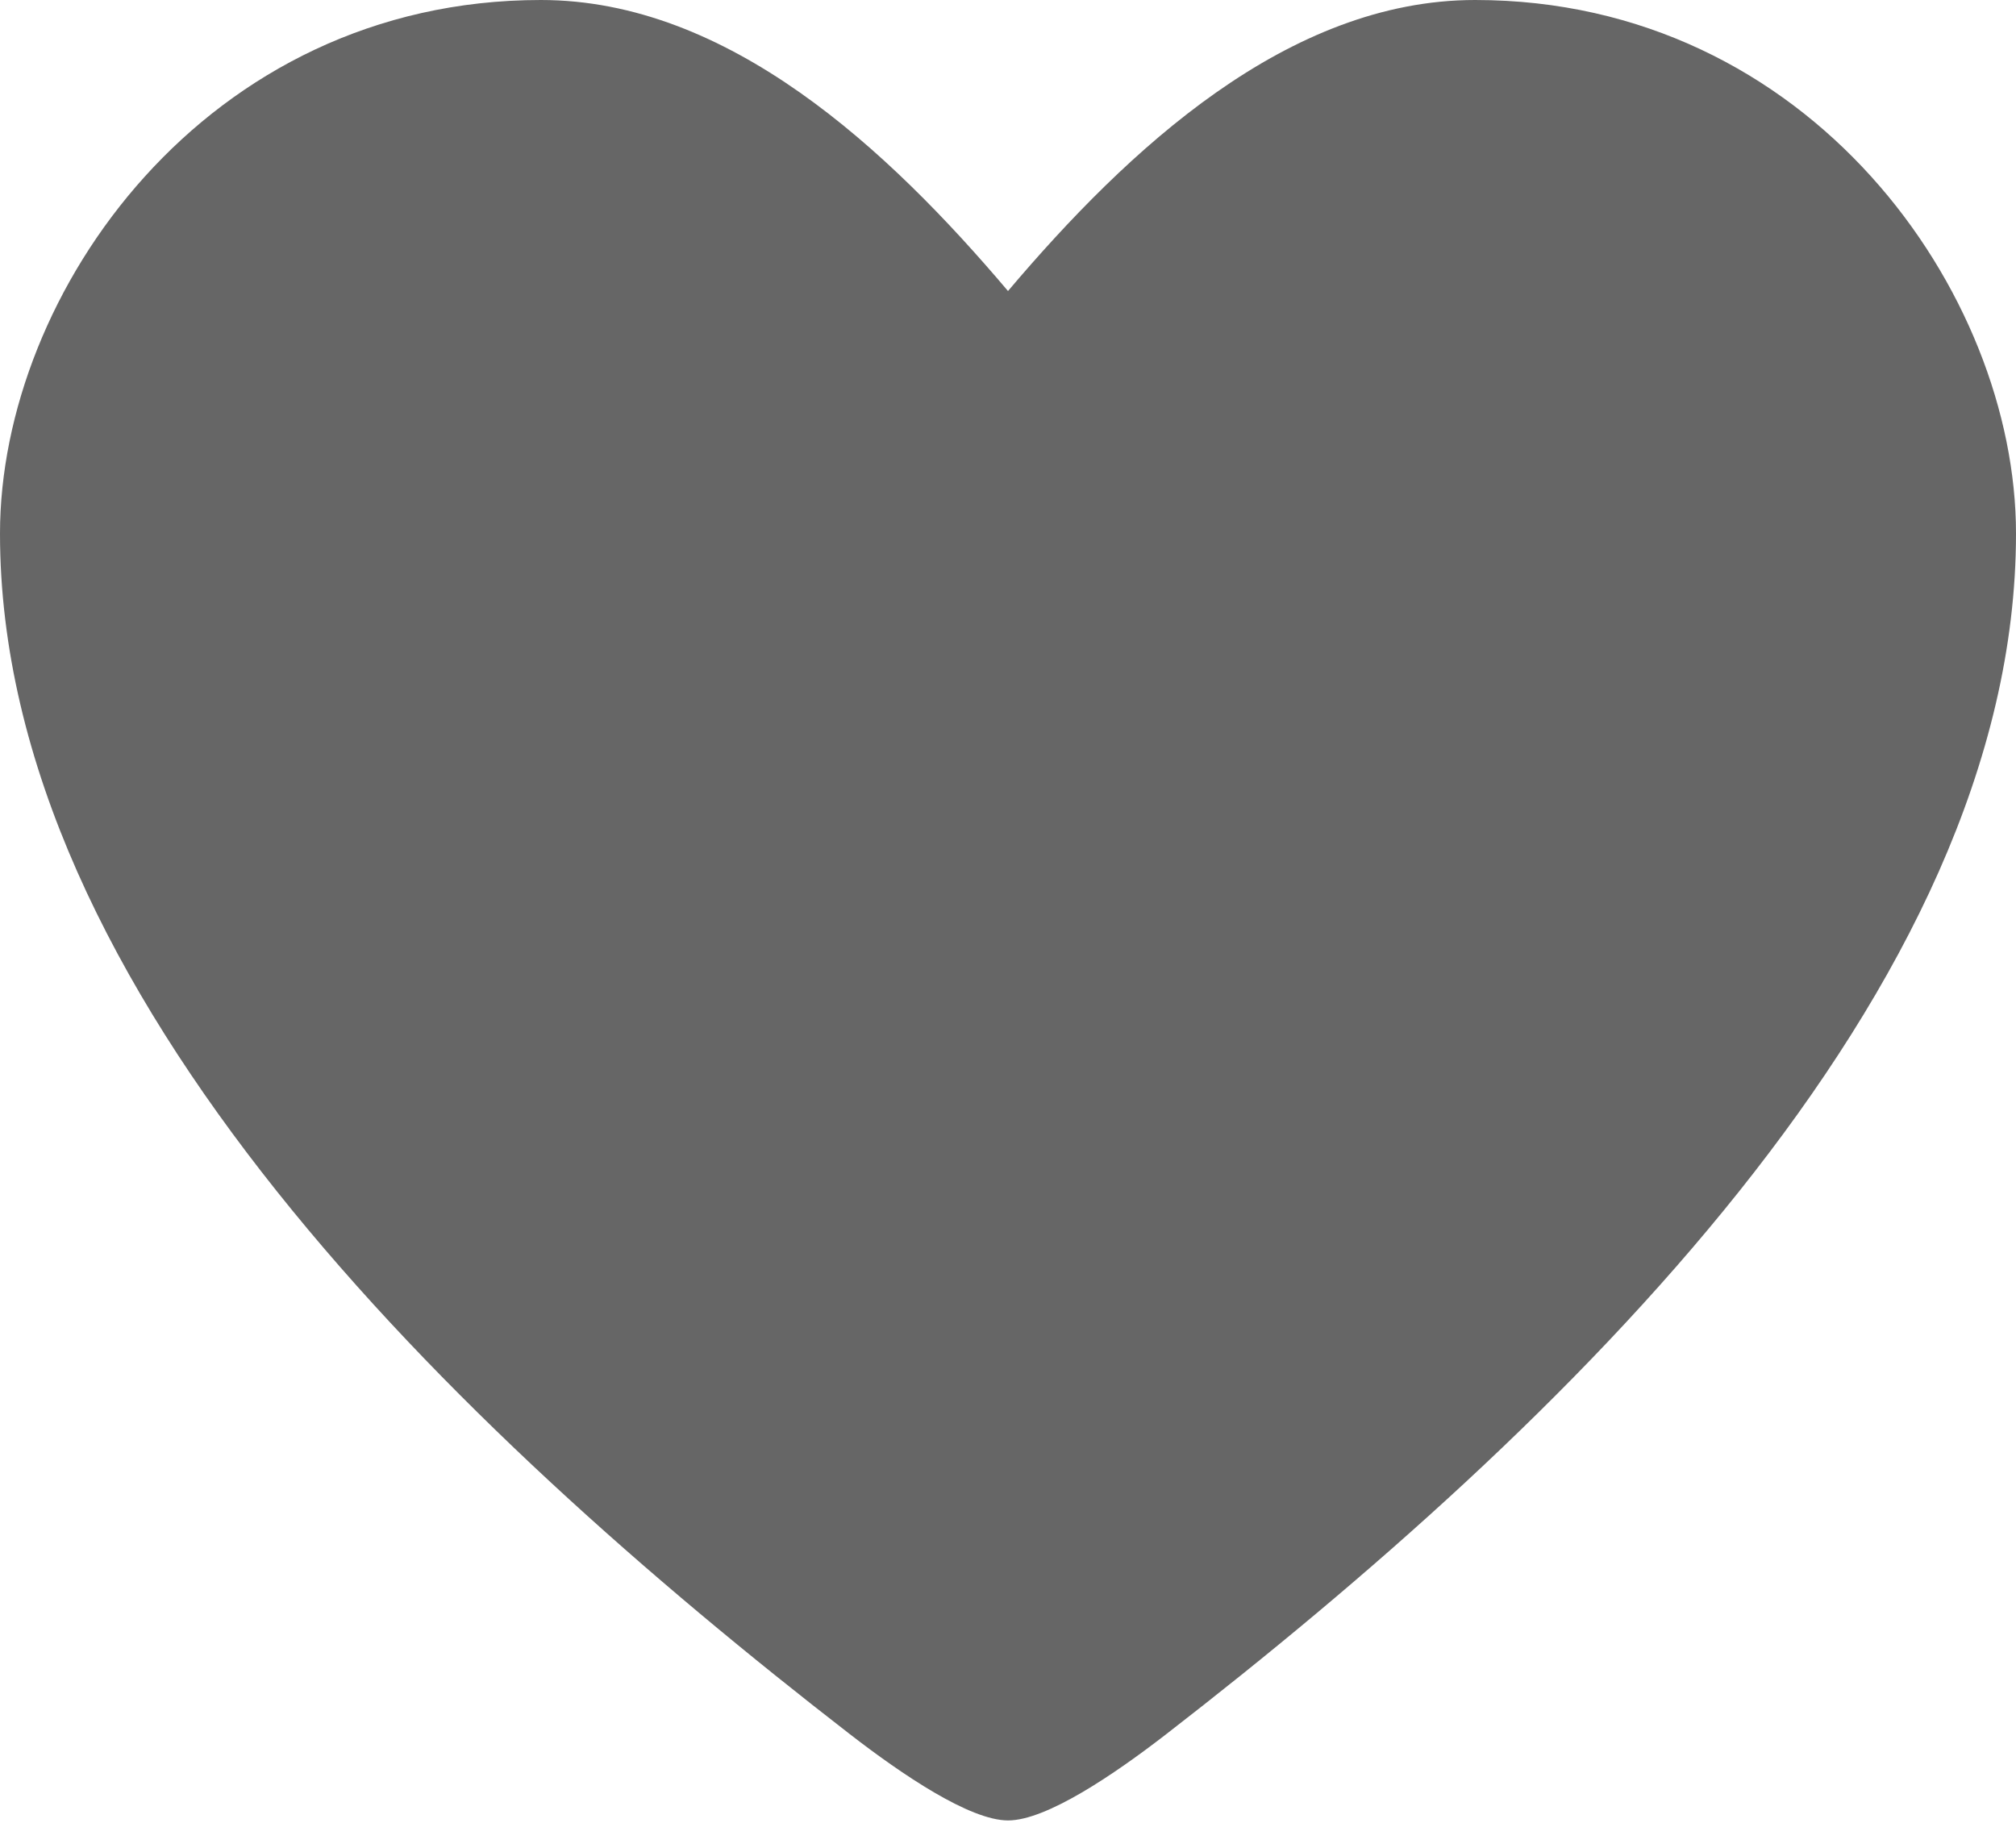
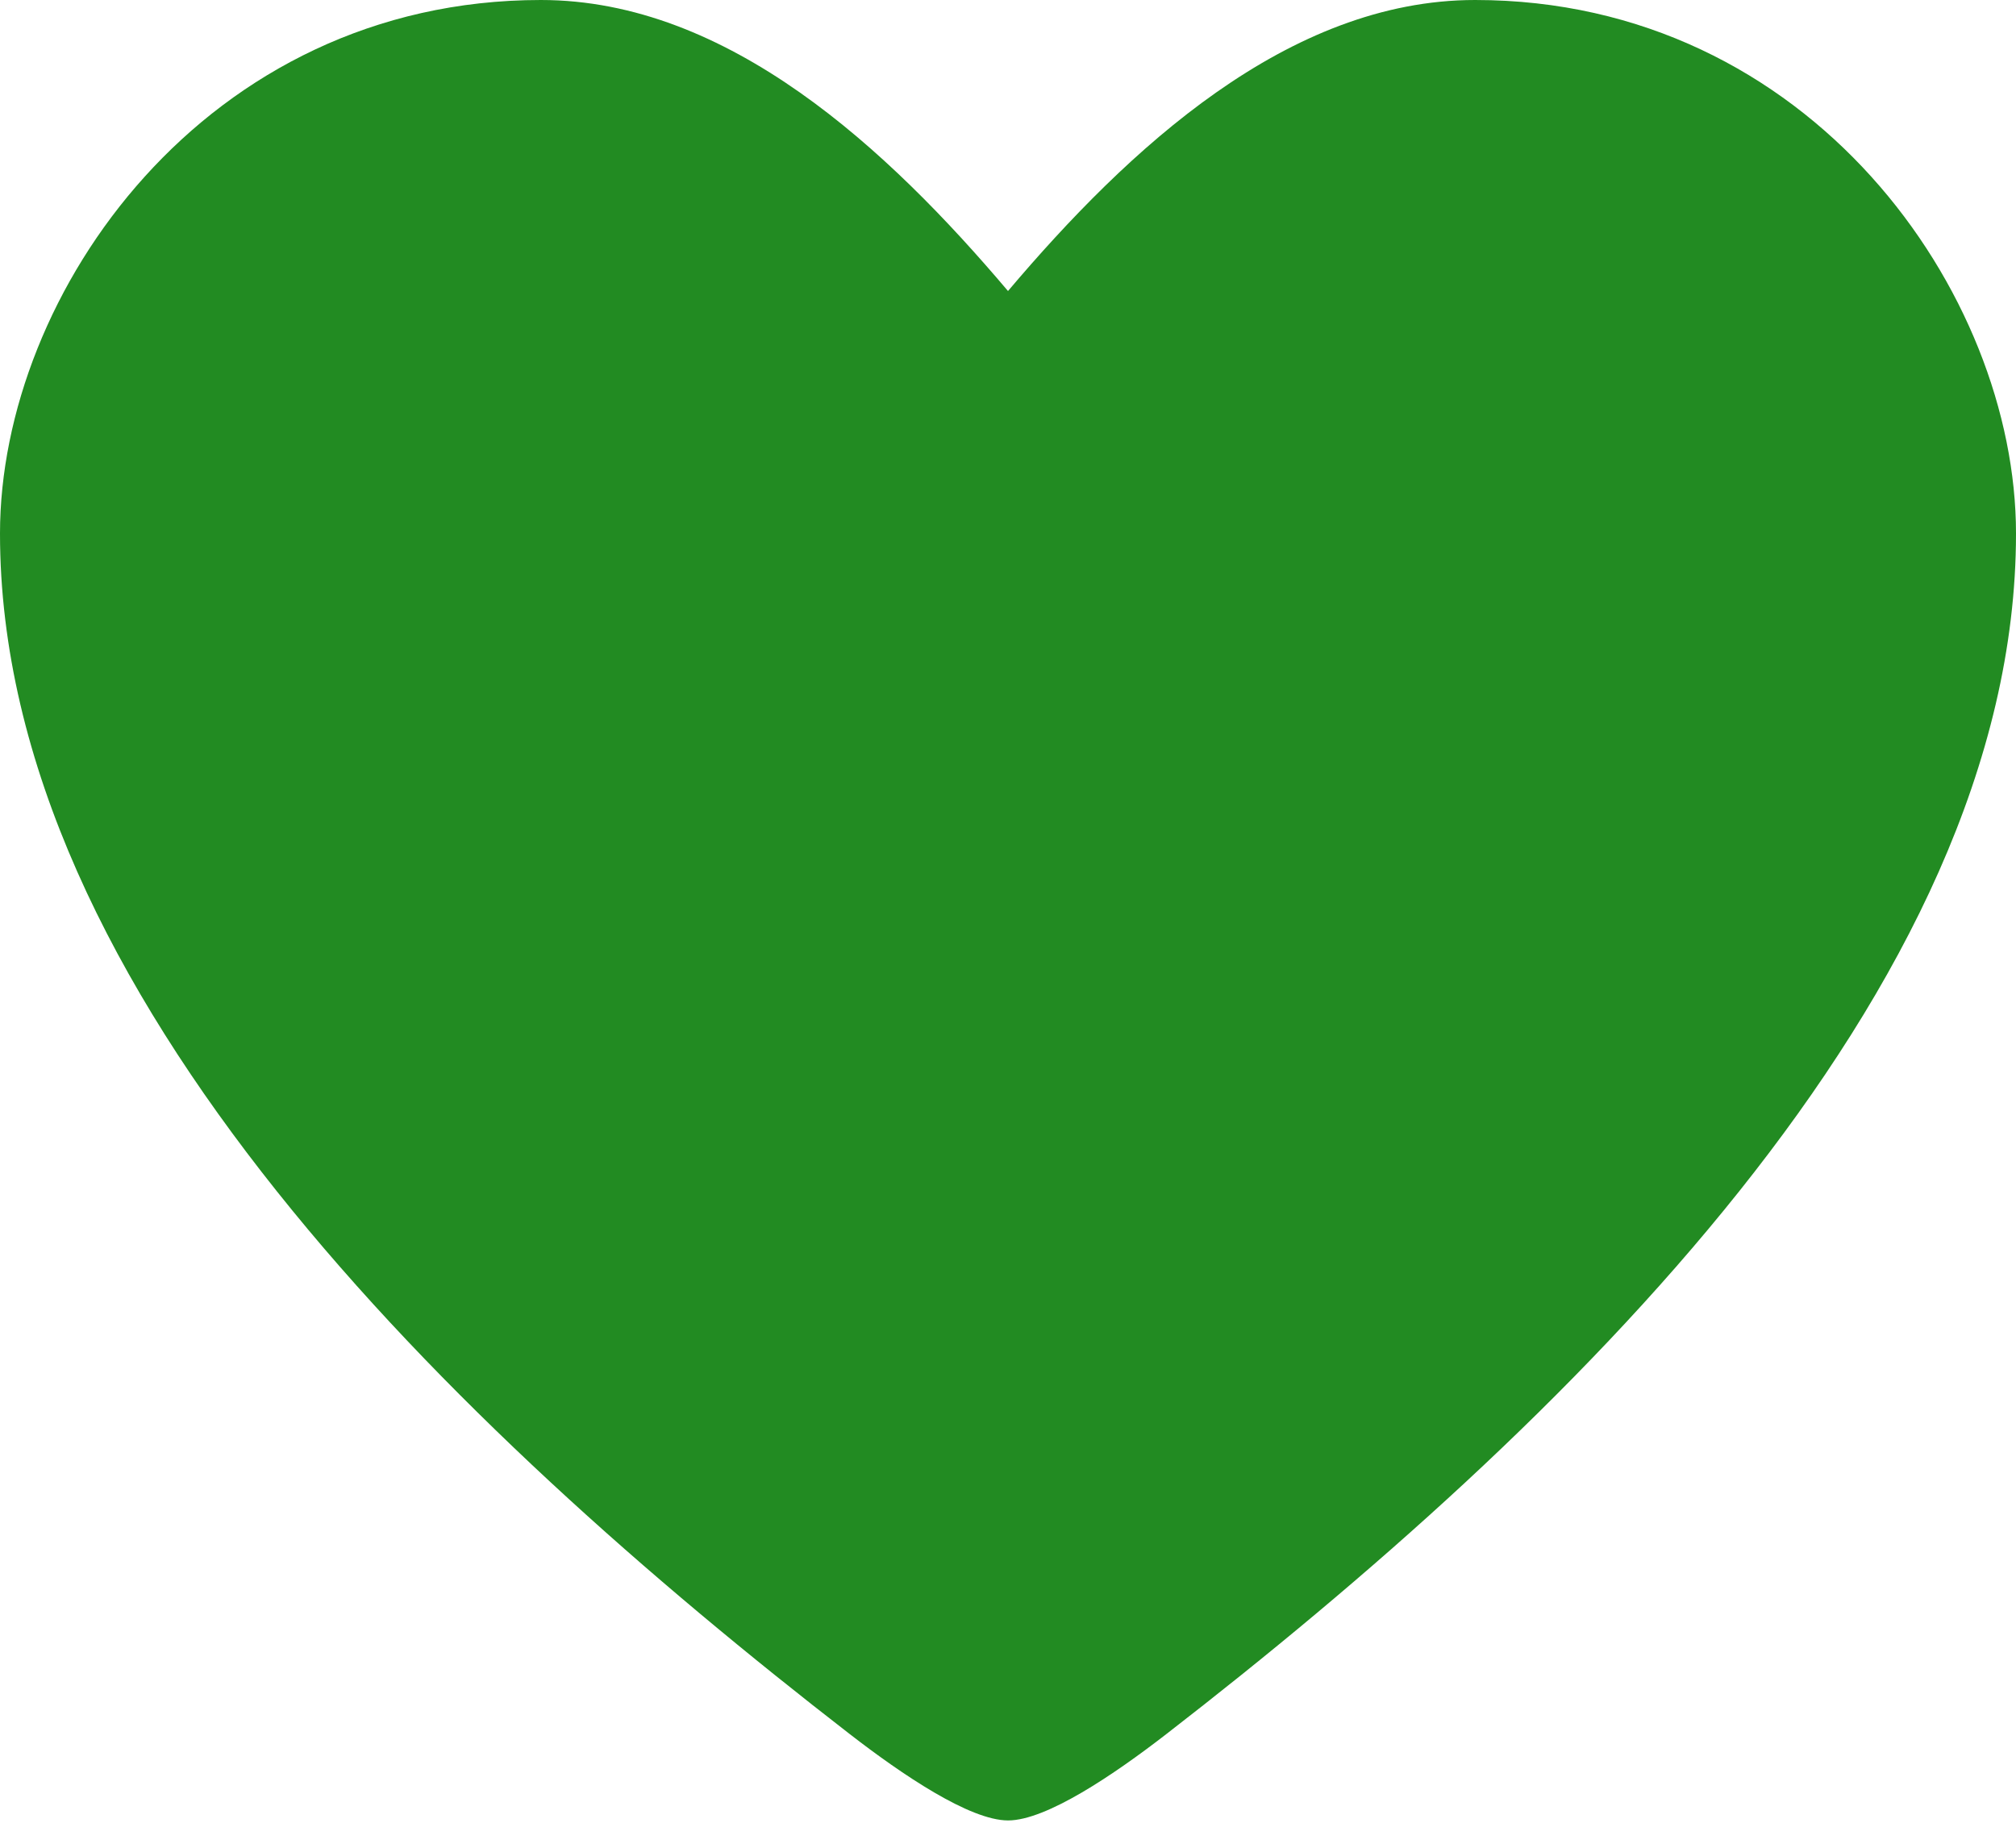
<svg xmlns="http://www.w3.org/2000/svg" width="24" height="22" viewBox="0 0 24 22" fill="none">
-   <path d="M6.439 0C2.449 0 0 3.49 0 6.352C0 11.815 5.414 17.006 10.115 20.646C10.74 21.13 11.545 21.675 12.001 21.675C12.456 21.675 13.261 21.13 13.886 20.646C18.587 17.006 24 11.815 24 6.352C24 3.49 21.551 0 17.561 0C15.332 0 13.429 1.777 12 3.465C10.571 1.777 8.668 0 6.439 0Z" fill="rgba(0, 0, 0, 0.6)" />
+   <path d="M6.439 0C2.449 0 0 3.49 0 6.352C0 11.815 5.414 17.006 10.115 20.646C10.74 21.13 11.545 21.675 12.001 21.675C12.456 21.675 13.261 21.13 13.886 20.646C18.587 17.006 24 11.815 24 6.352C24 3.49 21.551 0 17.561 0C15.332 0 13.429 1.777 12 3.465C10.571 1.777 8.668 0 6.439 0Z" fill="#228b22" />
</svg>
